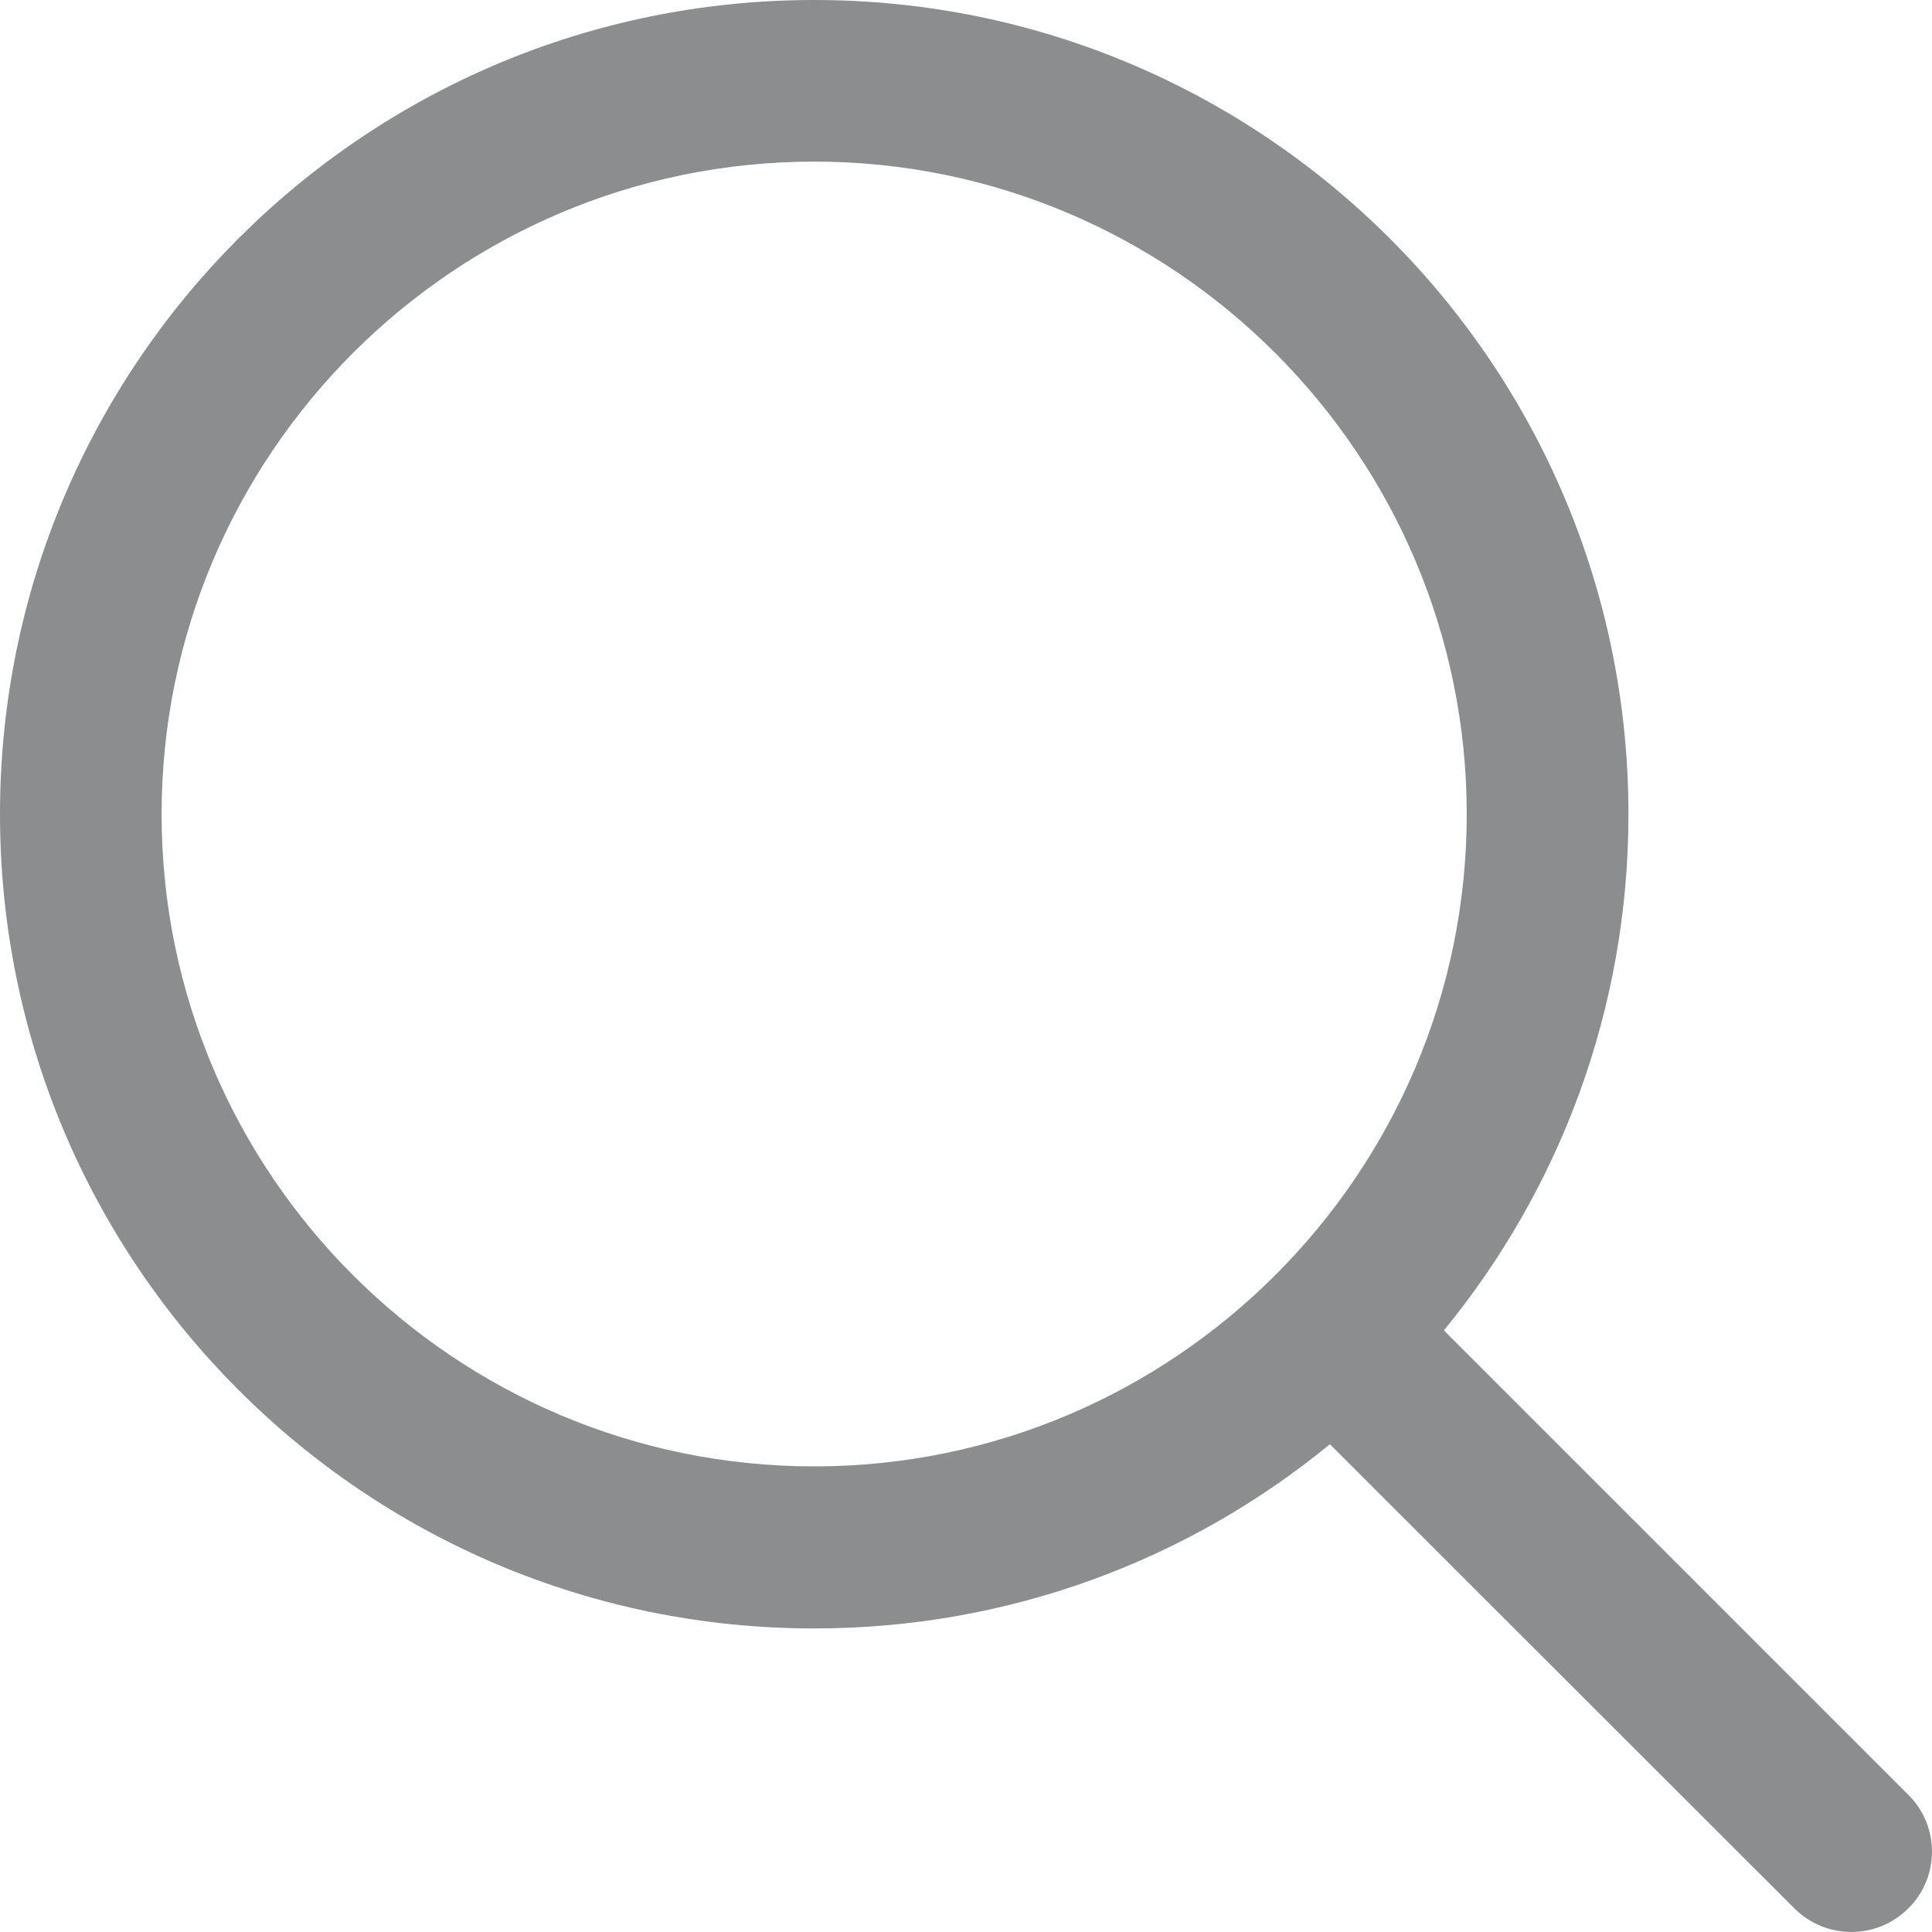
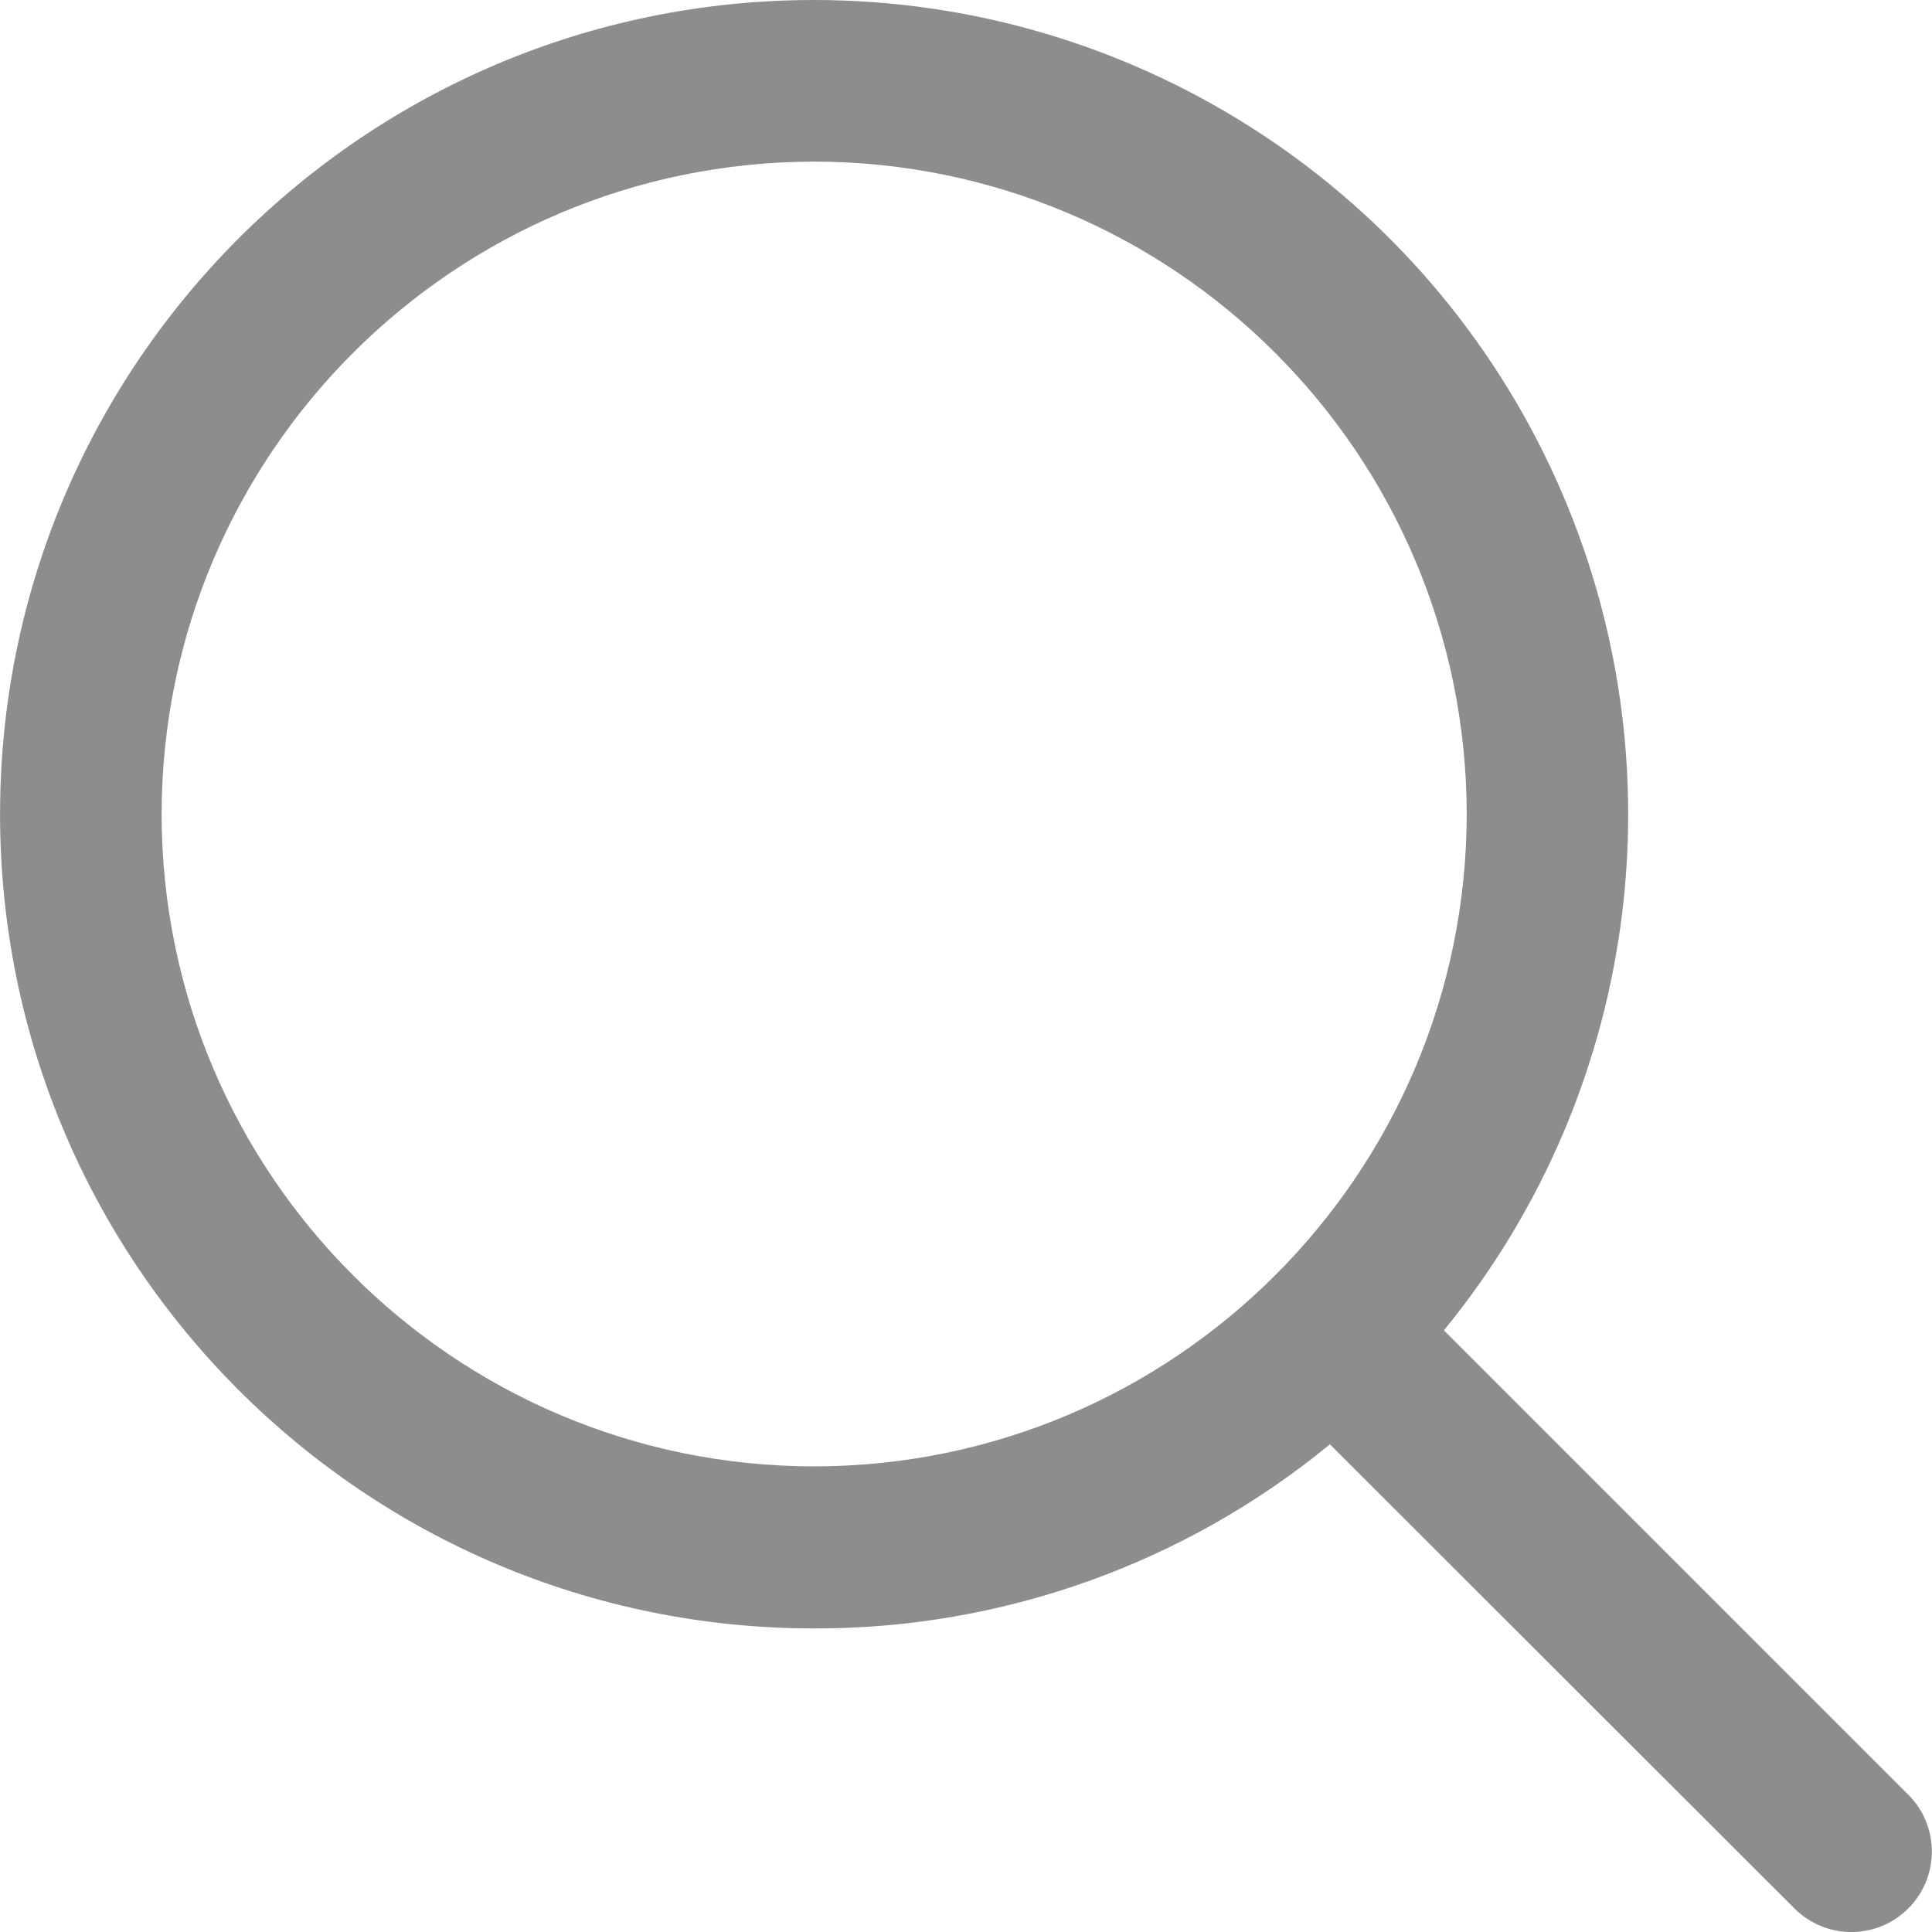
- <svg xmlns="http://www.w3.org/2000/svg" width="17" height="17" viewBox="0 0 17 17" fill="none">
-   <path opacity="0.5" d="M16.792 15.793L12.705 11.706C13.718 10.471 14.329 8.889 14.329 7.164C14.329 3.209 11.119 0 7.164 0C3.206 0 0 3.209 0 7.164C0 11.119 3.206 14.329 7.164 14.329C8.889 14.329 10.467 13.721 11.702 12.708L15.789 16.792C16.067 17.069 16.514 17.069 16.792 16.792C17.069 16.518 17.069 16.067 16.792 15.793ZM7.164 12.903C3.997 12.903 1.422 10.328 1.422 7.164C1.422 4 3.997 1.422 7.164 1.422C10.328 1.422 12.906 4 12.906 7.164C12.906 10.328 10.328 12.903 7.164 12.903Z" fill="#171B1F" />
+ <svg xmlns="http://www.w3.org/2000/svg" width="17" height="17" fill="none">
+   <path opacity=".5" d="M16.792 15.793l-4.087-4.087A7.166 7.166 0 0 0 7.165 0a7.164 7.164 0 1 0 0 14.329 7.127 7.127 0 0 0 4.537-1.62l4.087 4.083a.708.708 0 1 0 1.003-1zm-9.628-2.89a5.746 5.746 0 0 1-5.742-5.739 5.749 5.749 0 0 1 5.742-5.742 5.75 5.75 0 0 1 5.742 5.742 5.748 5.748 0 0 1-5.742 5.739z" fill="#171B1F" />
</svg>
